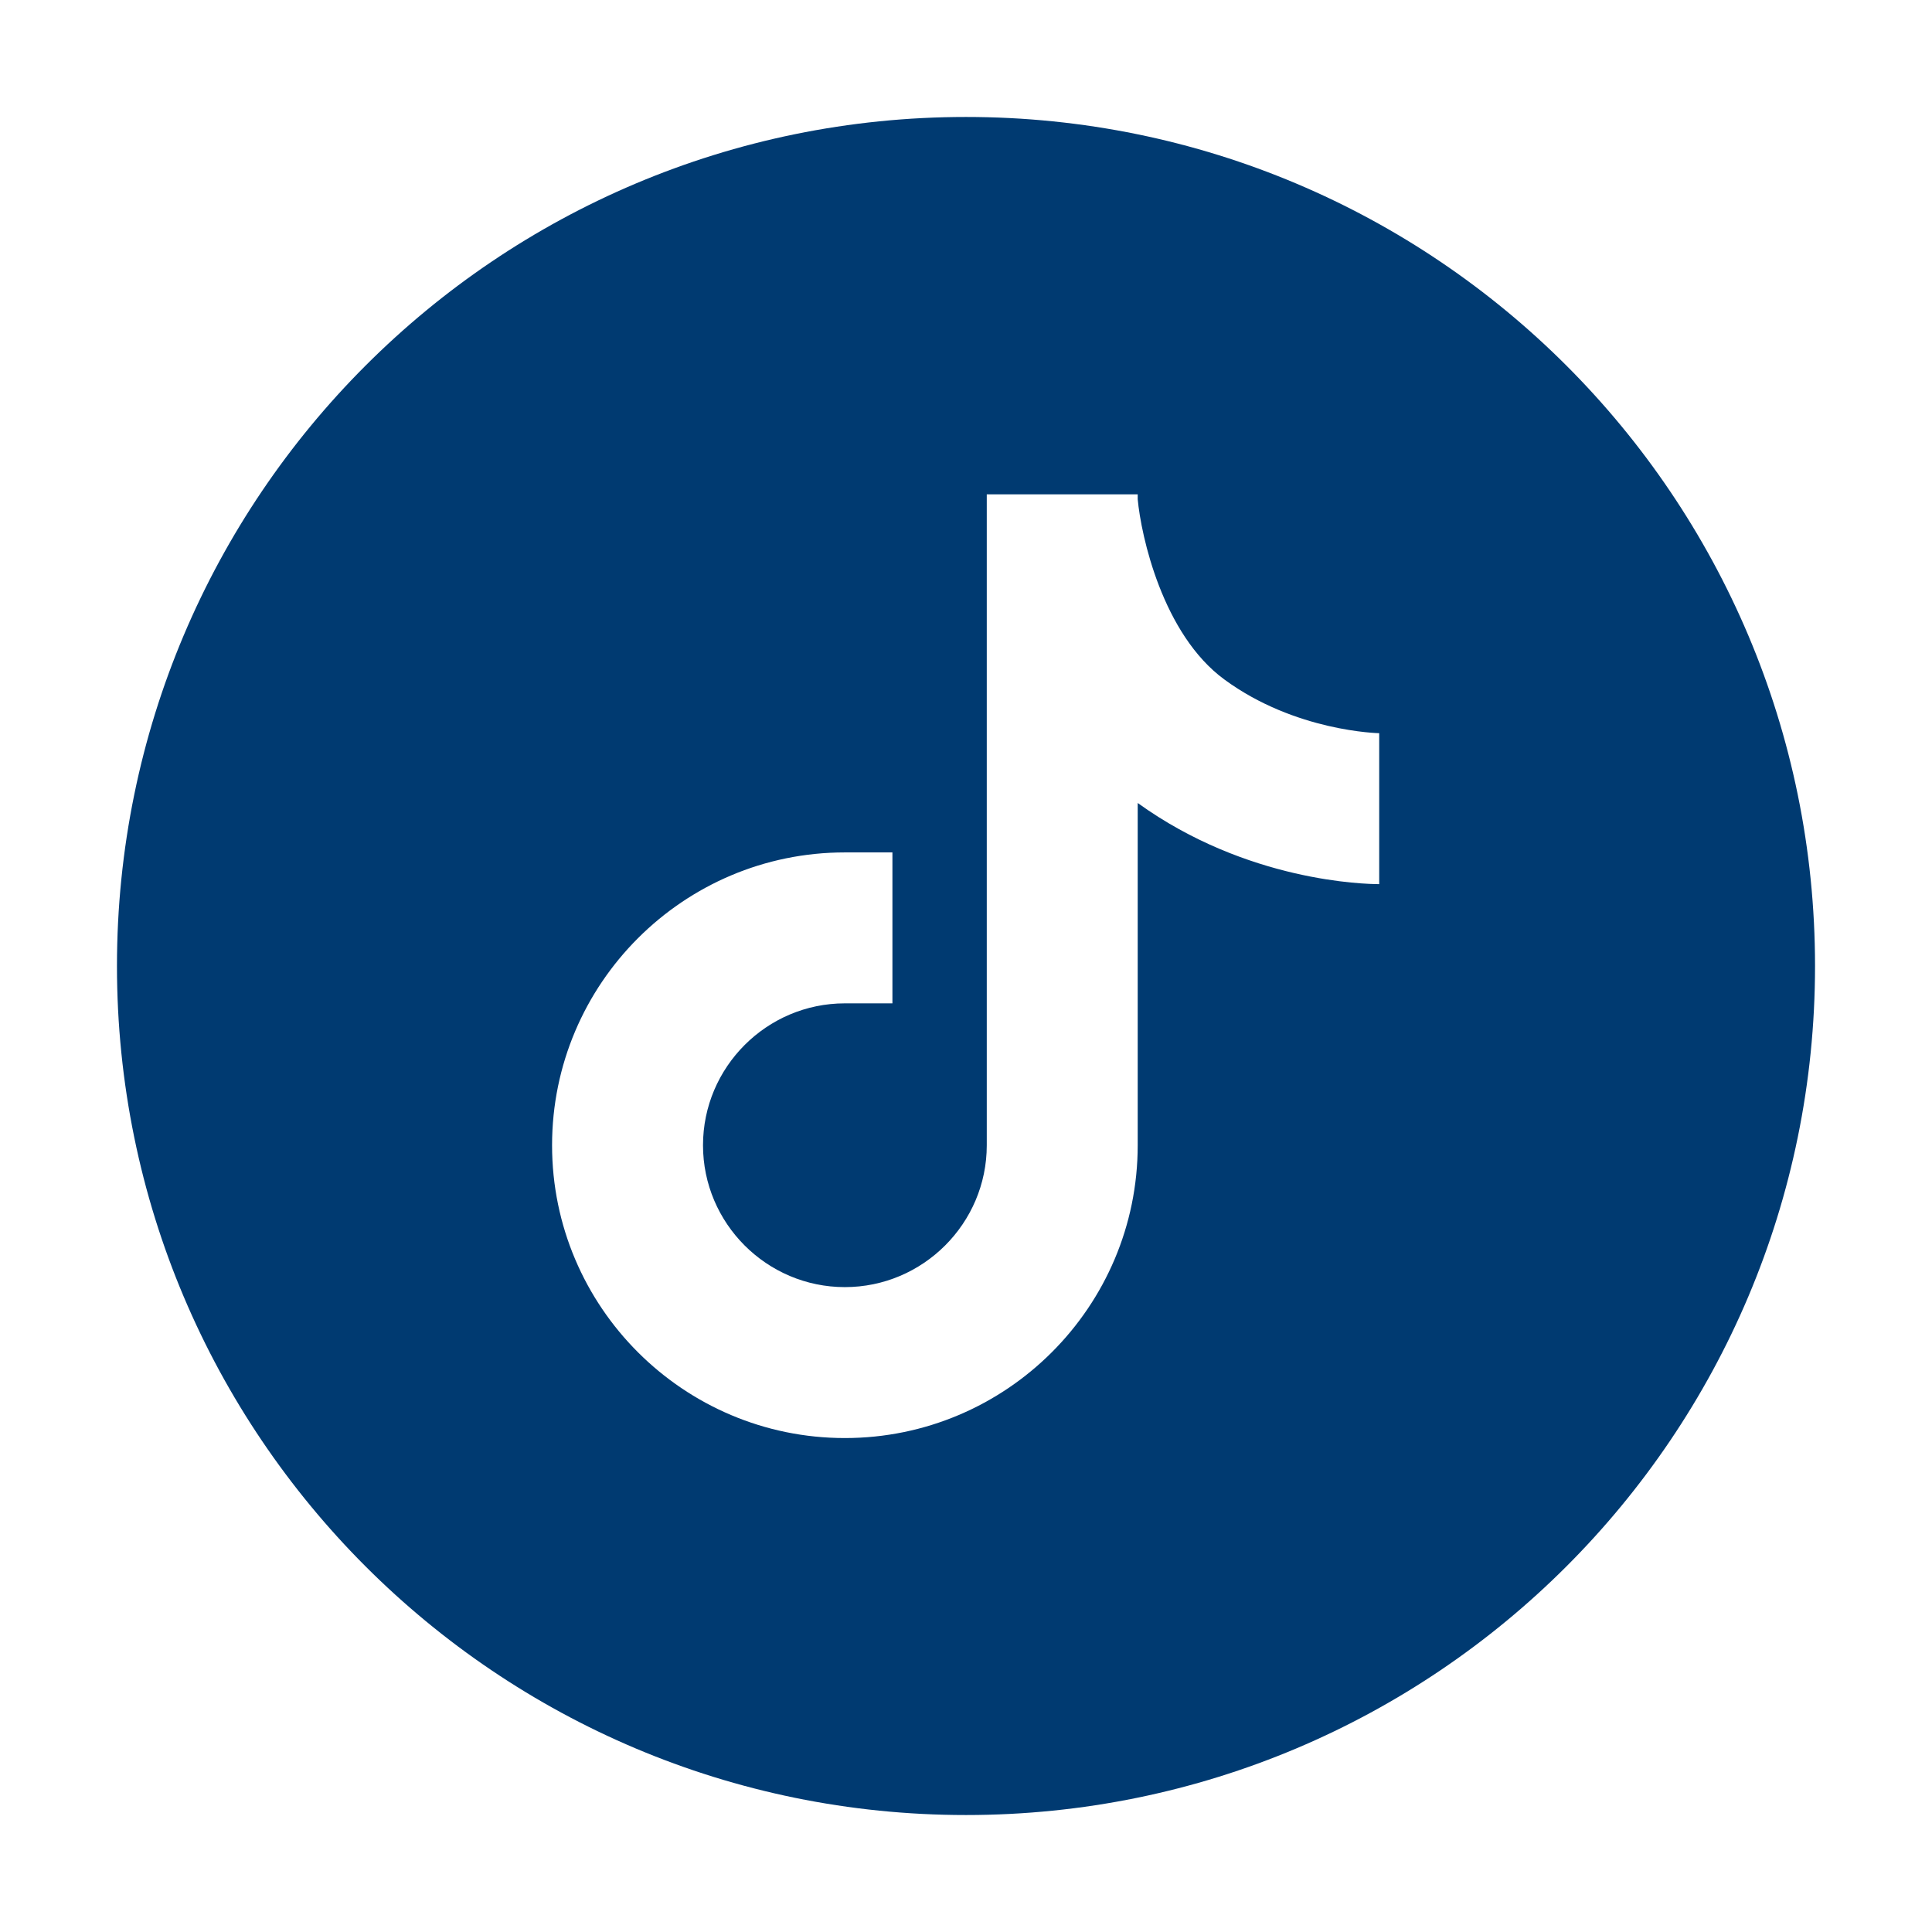
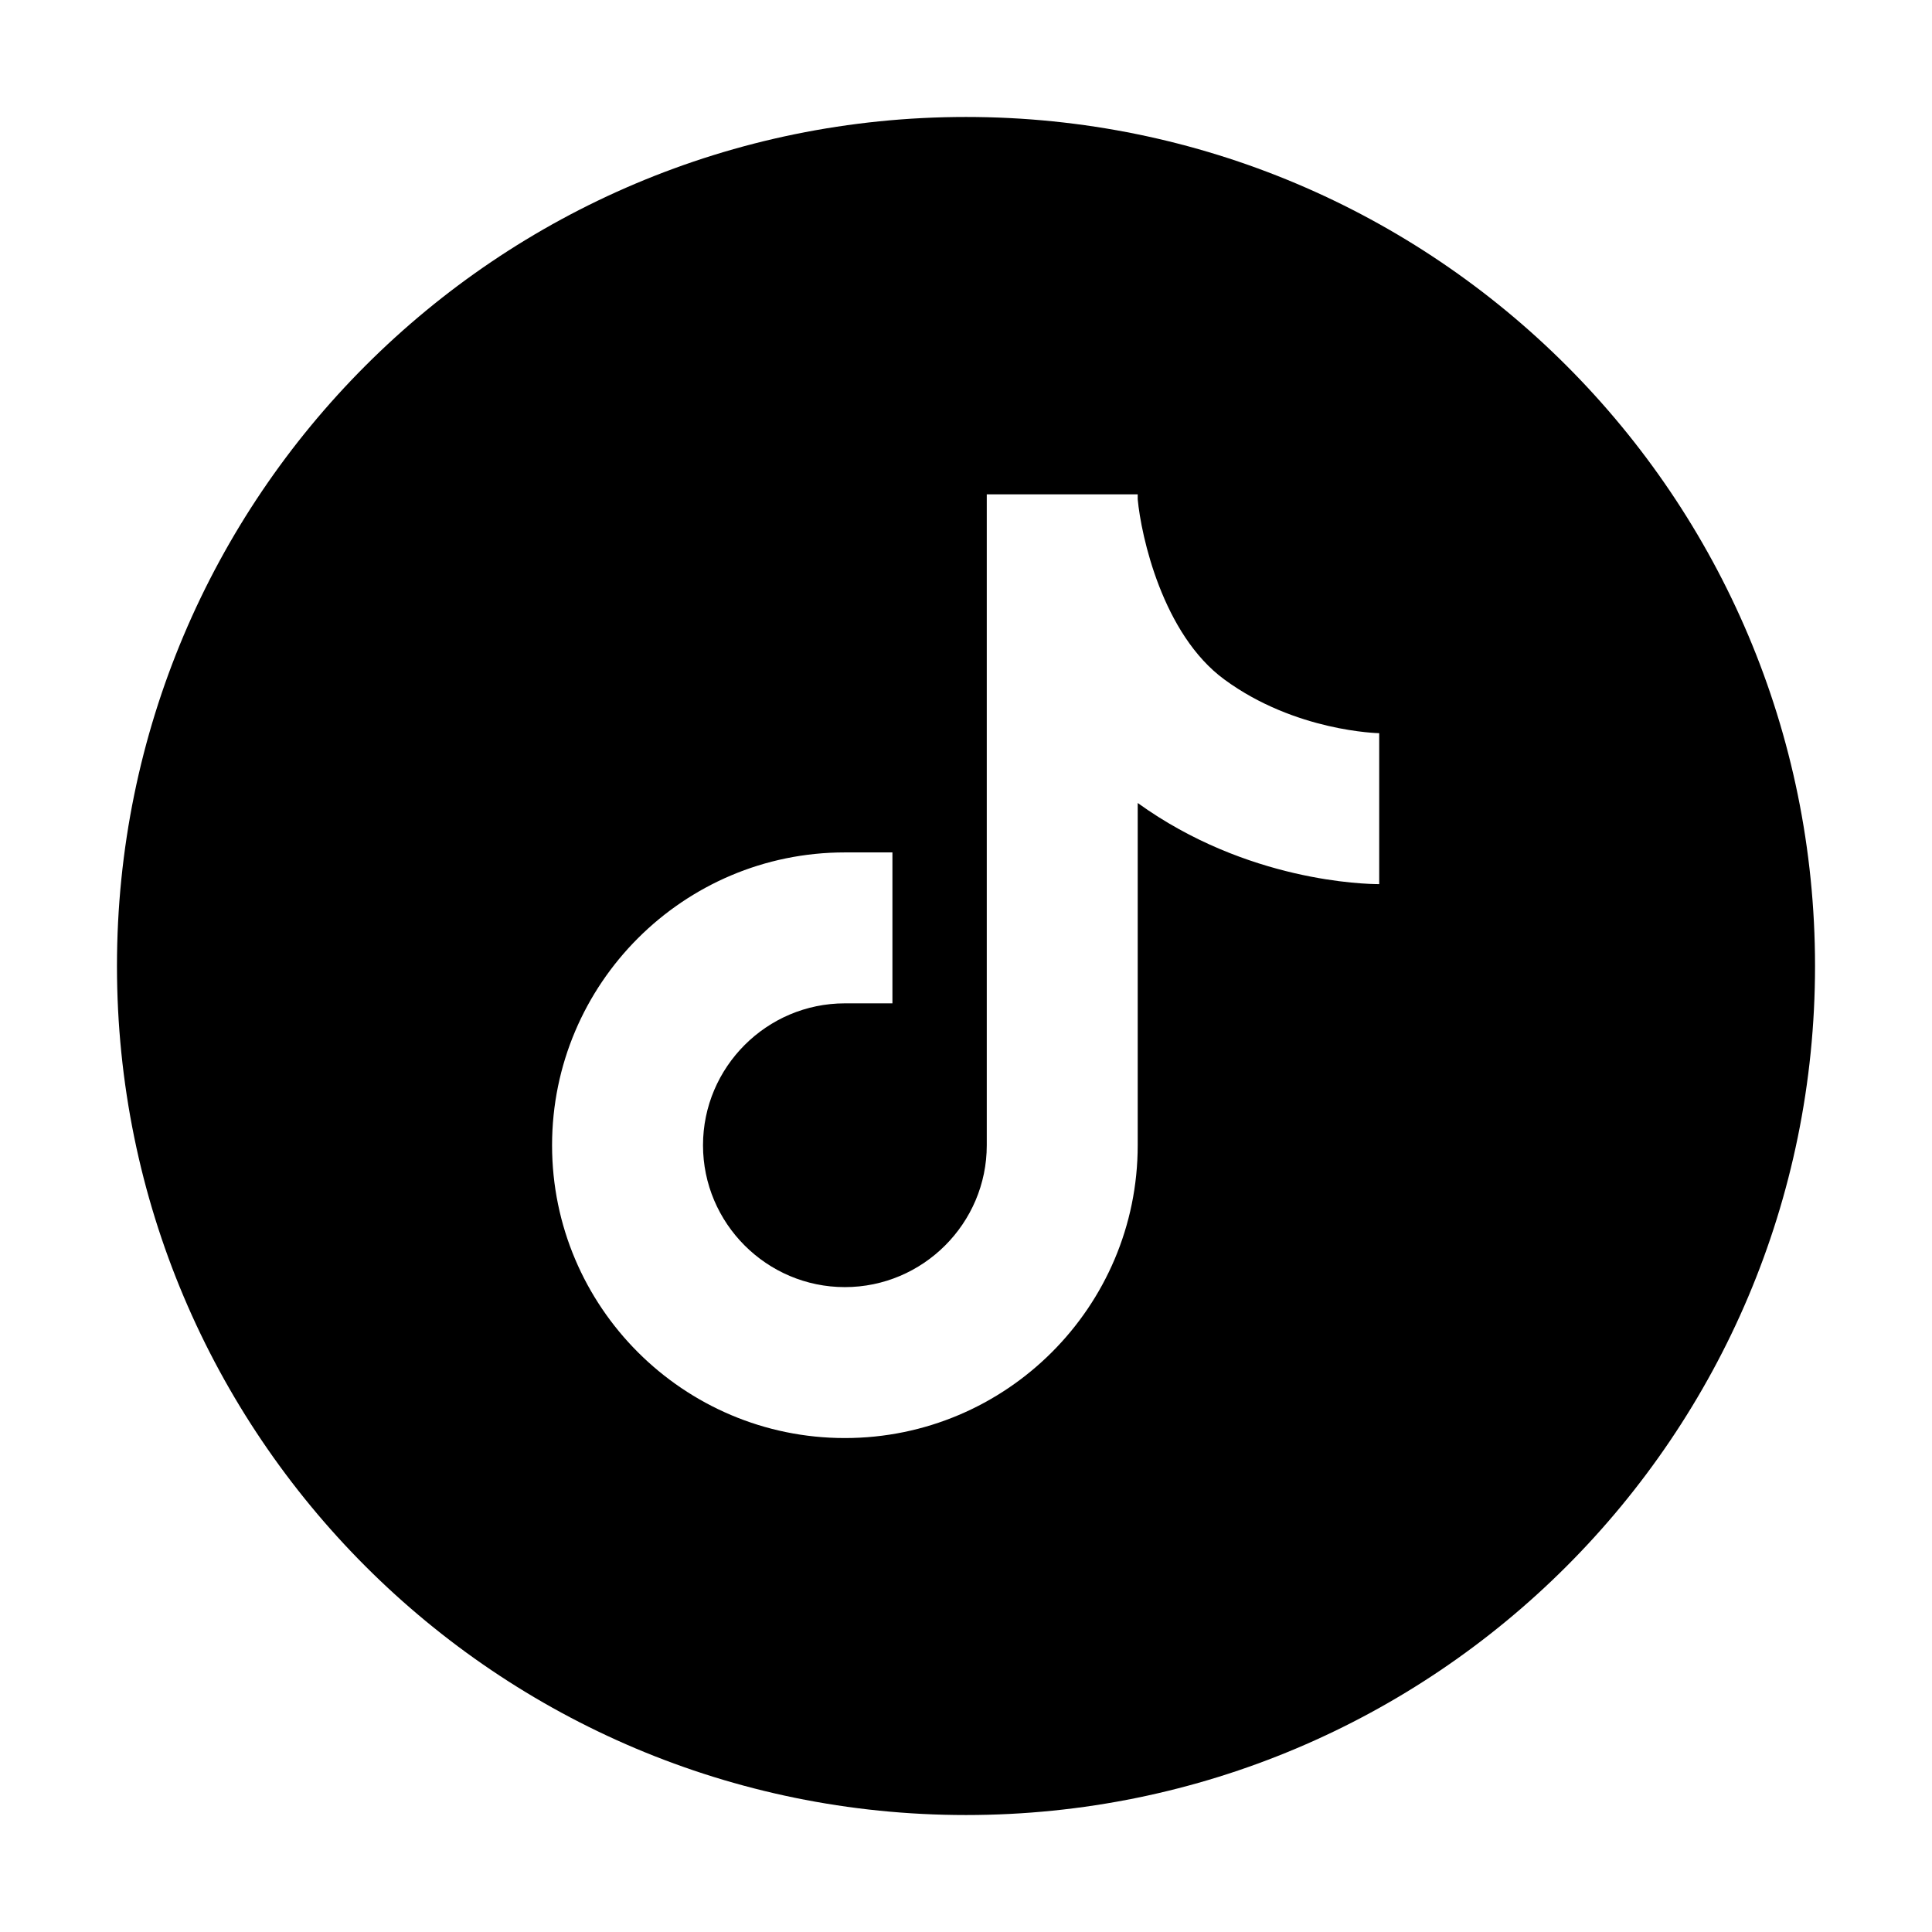
- <svg xmlns="http://www.w3.org/2000/svg" width="24" height="24" viewBox="0 0 24 24" fill="none">
-   <path d="M12 1.453C6.173 1.453 1.453 6.173 1.453 12C1.453 17.827 6.173 22.547 12 22.547C17.827 22.547 22.547 17.827 22.547 12C22.547 6.173 17.827 1.453 12 1.453ZM17.133 10.983C16.964 10.983 15.492 10.955 14.133 9.975V14.227C14.133 16.233 12.502 17.864 10.495 17.864C8.489 17.864 6.858 16.233 6.858 14.227C6.858 12.22 8.489 10.589 10.495 10.589H11.086V12.464H10.495C9.525 12.464 8.733 13.256 8.733 14.227C8.733 15.197 9.525 15.989 10.495 15.989C11.466 15.989 12.258 15.197 12.258 14.227V6.141H14.133V6.202C14.175 6.656 14.442 7.88 15.211 8.442C16.092 9.089 17.128 9.108 17.137 9.108H17.133V10.983Z" fill="#003A71" />
+ <svg xmlns="http://www.w3.org/2000/svg" viewBox="0 0 24 24" fill="none">
+   <path d="M12 1.453C6.173 1.453 1.453 6.173 1.453 12C1.453 17.827 6.173 22.547 12 22.547C17.827 22.547 22.547 17.827 22.547 12C22.547 6.173 17.827 1.453 12 1.453ZM17.133 10.983C16.964 10.983 15.492 10.955 14.133 9.975V14.227C14.133 16.233 12.502 17.864 10.495 17.864C8.489 17.864 6.858 16.233 6.858 14.227C6.858 12.22 8.489 10.589 10.495 10.589H11.086V12.464H10.495C9.525 12.464 8.733 13.256 8.733 14.227C8.733 15.197 9.525 15.989 10.495 15.989C11.466 15.989 12.258 15.197 12.258 14.227V6.141H14.133V6.202C14.175 6.656 14.442 7.88 15.211 8.442C16.092 9.089 17.128 9.108 17.137 9.108H17.133V10.983Z" fill="currentColor" />
</svg>
